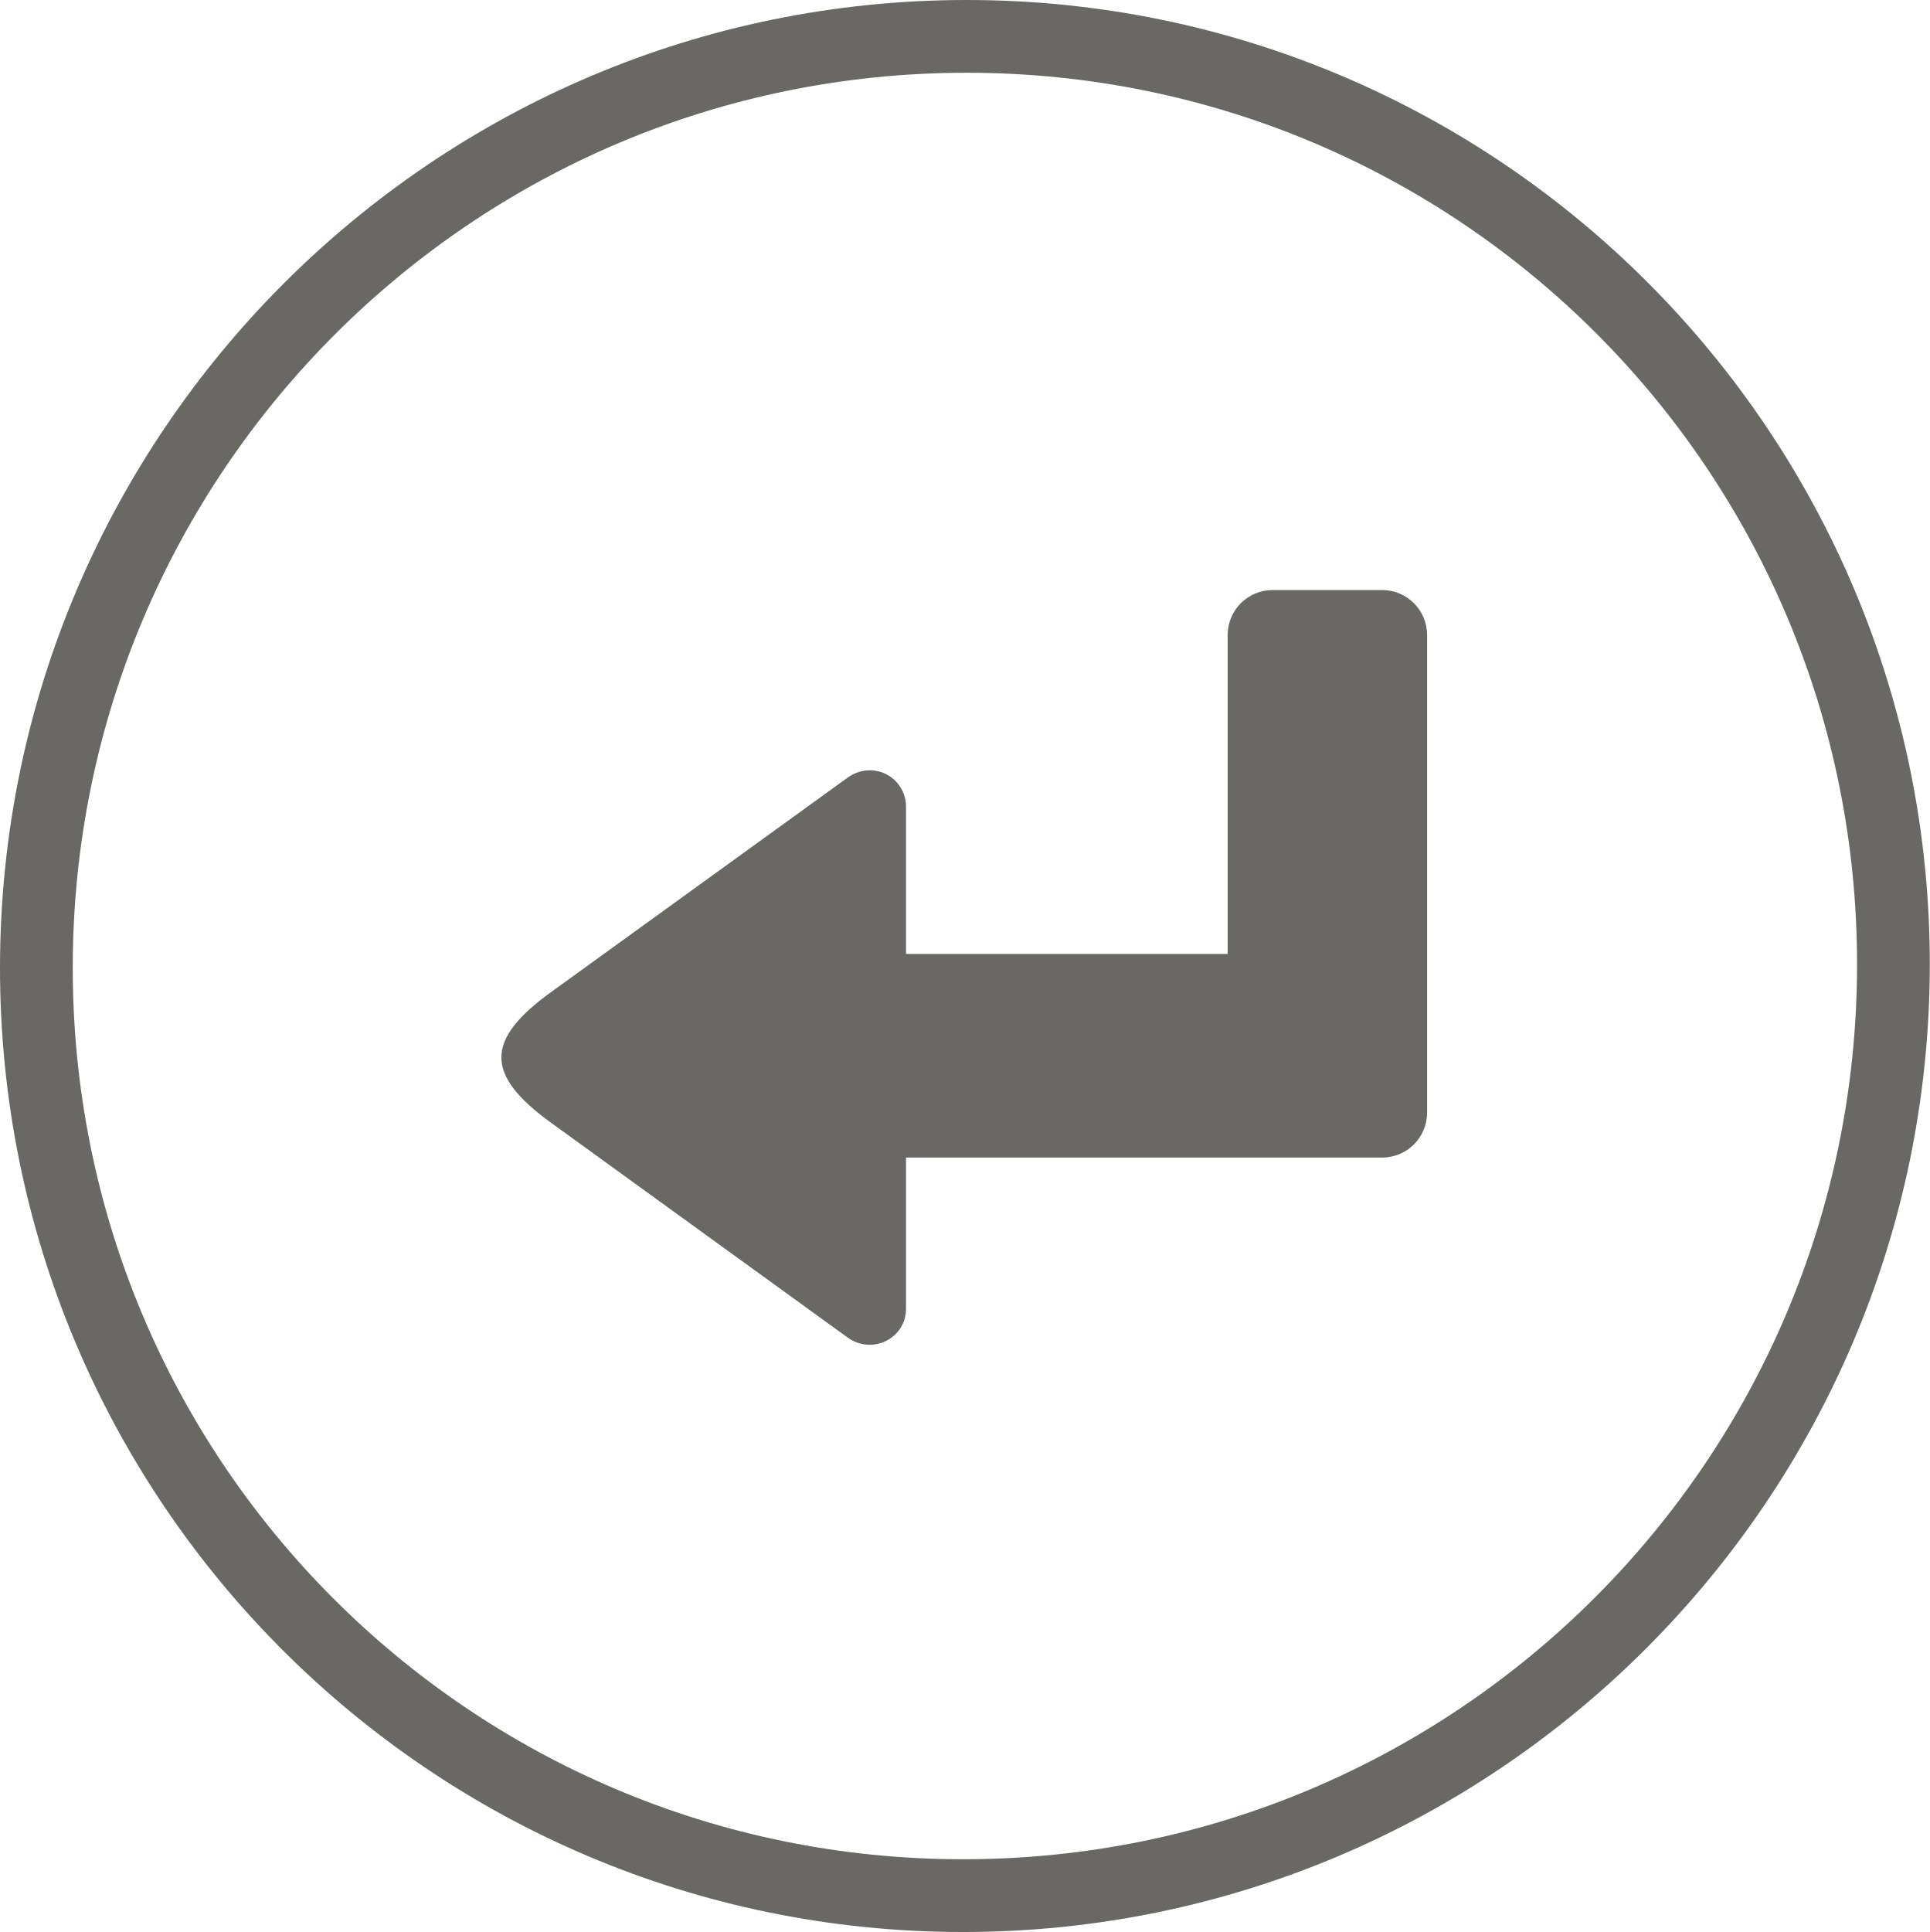
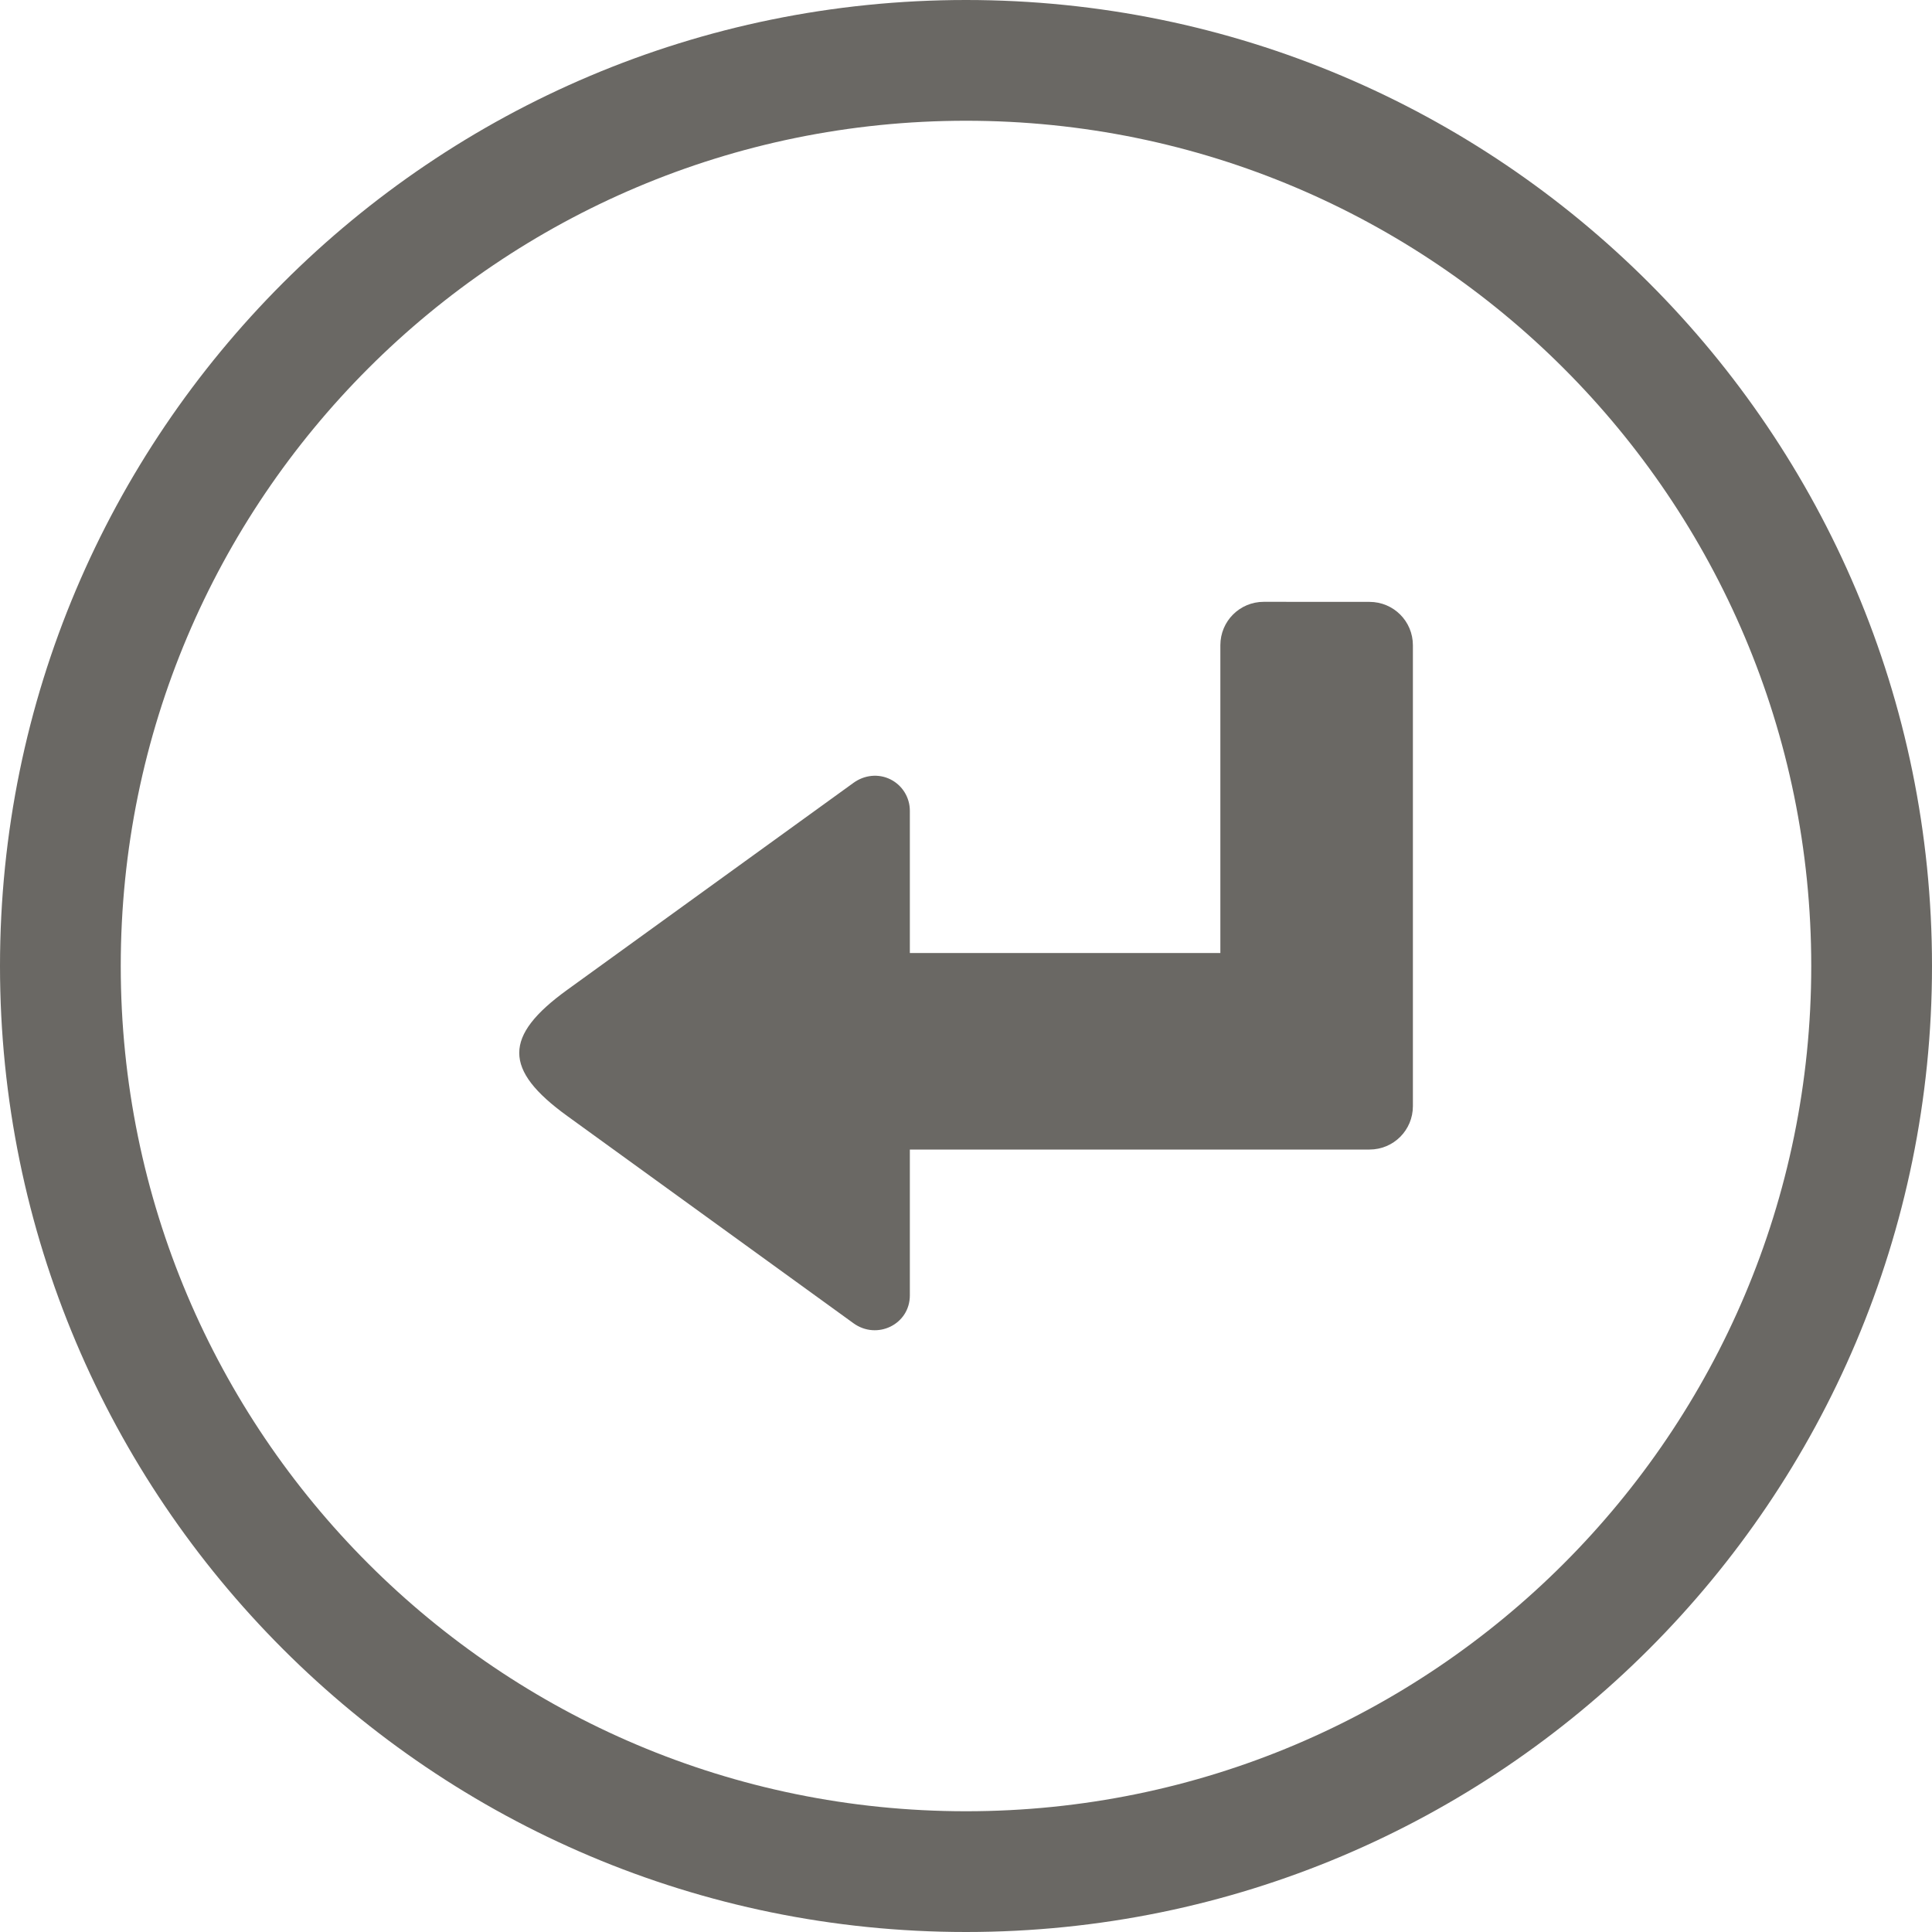
- <svg xmlns="http://www.w3.org/2000/svg" width="132.655mm" height="132.775mm" viewBox="0 0 132.655 132.775" version="1.1" id="svg1" xml:space="preserve">
-   <defs id="defs1" />
-   <g id="layer1" transform="translate(-20.1051,-79.94907)">
-     <path id="rect2" style="fill:#6a6864;fill-opacity:1;stroke-width:0.615" d="m 107.588,120.501 c -1.713,0 -3.093,1.38 -3.093,3.093 v 21.915 H 82.385 v -10.127 c 0,-0.95 -0.538,-1.818 -1.389,-2.24 -0.851,-0.422 -1.854,-0.308 -2.623,0.248 L 57.986,148.129 c -4.553,3.292 -4.555,5.684 0,8.982 l 20.382,14.757 c 1.677,1.214 4.017,0.084 4.017,-1.986 v -10.381 h 32.727 c 1.713,0 3.092,-1.38 3.092,-3.093 v -32.815 c 0,-1.713 -1.379,-3.093 -3.092,-3.093 z" />
-     <path style="baseline-shift:baseline;display:inline;overflow:visible;opacity:1;vector-effect:none;fill:#6a6864;fill-opacity:1;enable-background:accumulate;stop-color:#000000;stop-opacity:1" d="m 86.717,79.949 c -36.603,0 -66.326,29.754 -66.326,66.389 0,36.634 29.723,66.387 66.326,66.387 36.603,0 66.328,-29.753 66.328,-66.387 0,-36.634 -29.725,-66.389 -66.328,-66.389 z m 0,5 c 33.898,0 61.328,27.454 61.328,61.389 0,33.935 -27.43,61.387 -61.328,61.387 -33.898,0 -61.326,-27.452 -61.326,-61.387 0,-33.935 27.428,-61.389 61.326,-61.389 z" id="path1" transform="matrix(1,0,-0.00195022,0.9999981,-4.7916664e-8,3.5416669e-7)" />
-   </g>
+ <svg xmlns="http://www.w3.org/2000/svg" width="128" height="128" viewBox="0 0 32 32" version="1.1" id="svg1">
+   <path id="path1" style="fill:#6a6864;" d="M 16,0 A 16,16 0 0 0 0,16 16,16 0 0 0 16,32 16,16 0 0 0 32,16 16,16 0 0 0 16,0 Z m 0,2 A 14,14 0 0 1 30,16 14,14 0 0 1 16,30 14,14 0 0 1 2,16 14,14 0 0 1 16,2 Z" />
+   <path id="path2" style="stroke-width:0.143;fill:#6a6864;" d="m 20.932,9.968 c -0.399,0 -0.719,0.321 -0.719,0.719 v 5.098 h -5.143 v -2.356 c 0,-0.221 -0.125,-0.423 -0.323,-0.521 -0.198,-0.098 -0.431,-0.072 -0.61,0.058 l -4.742,3.429 c -1.059,0.766 -1.06,1.322 0,2.089 l 4.741,3.433 c 0.39,0.282 0.934,0.02 0.934,-0.462 V 19.04 h 7.613 c 0.399,0 0.719,-0.321 0.719,-0.719 v -7.633 c 0,-0.399 -0.321,-0.719 -0.719,-0.719 z" />
</svg>
